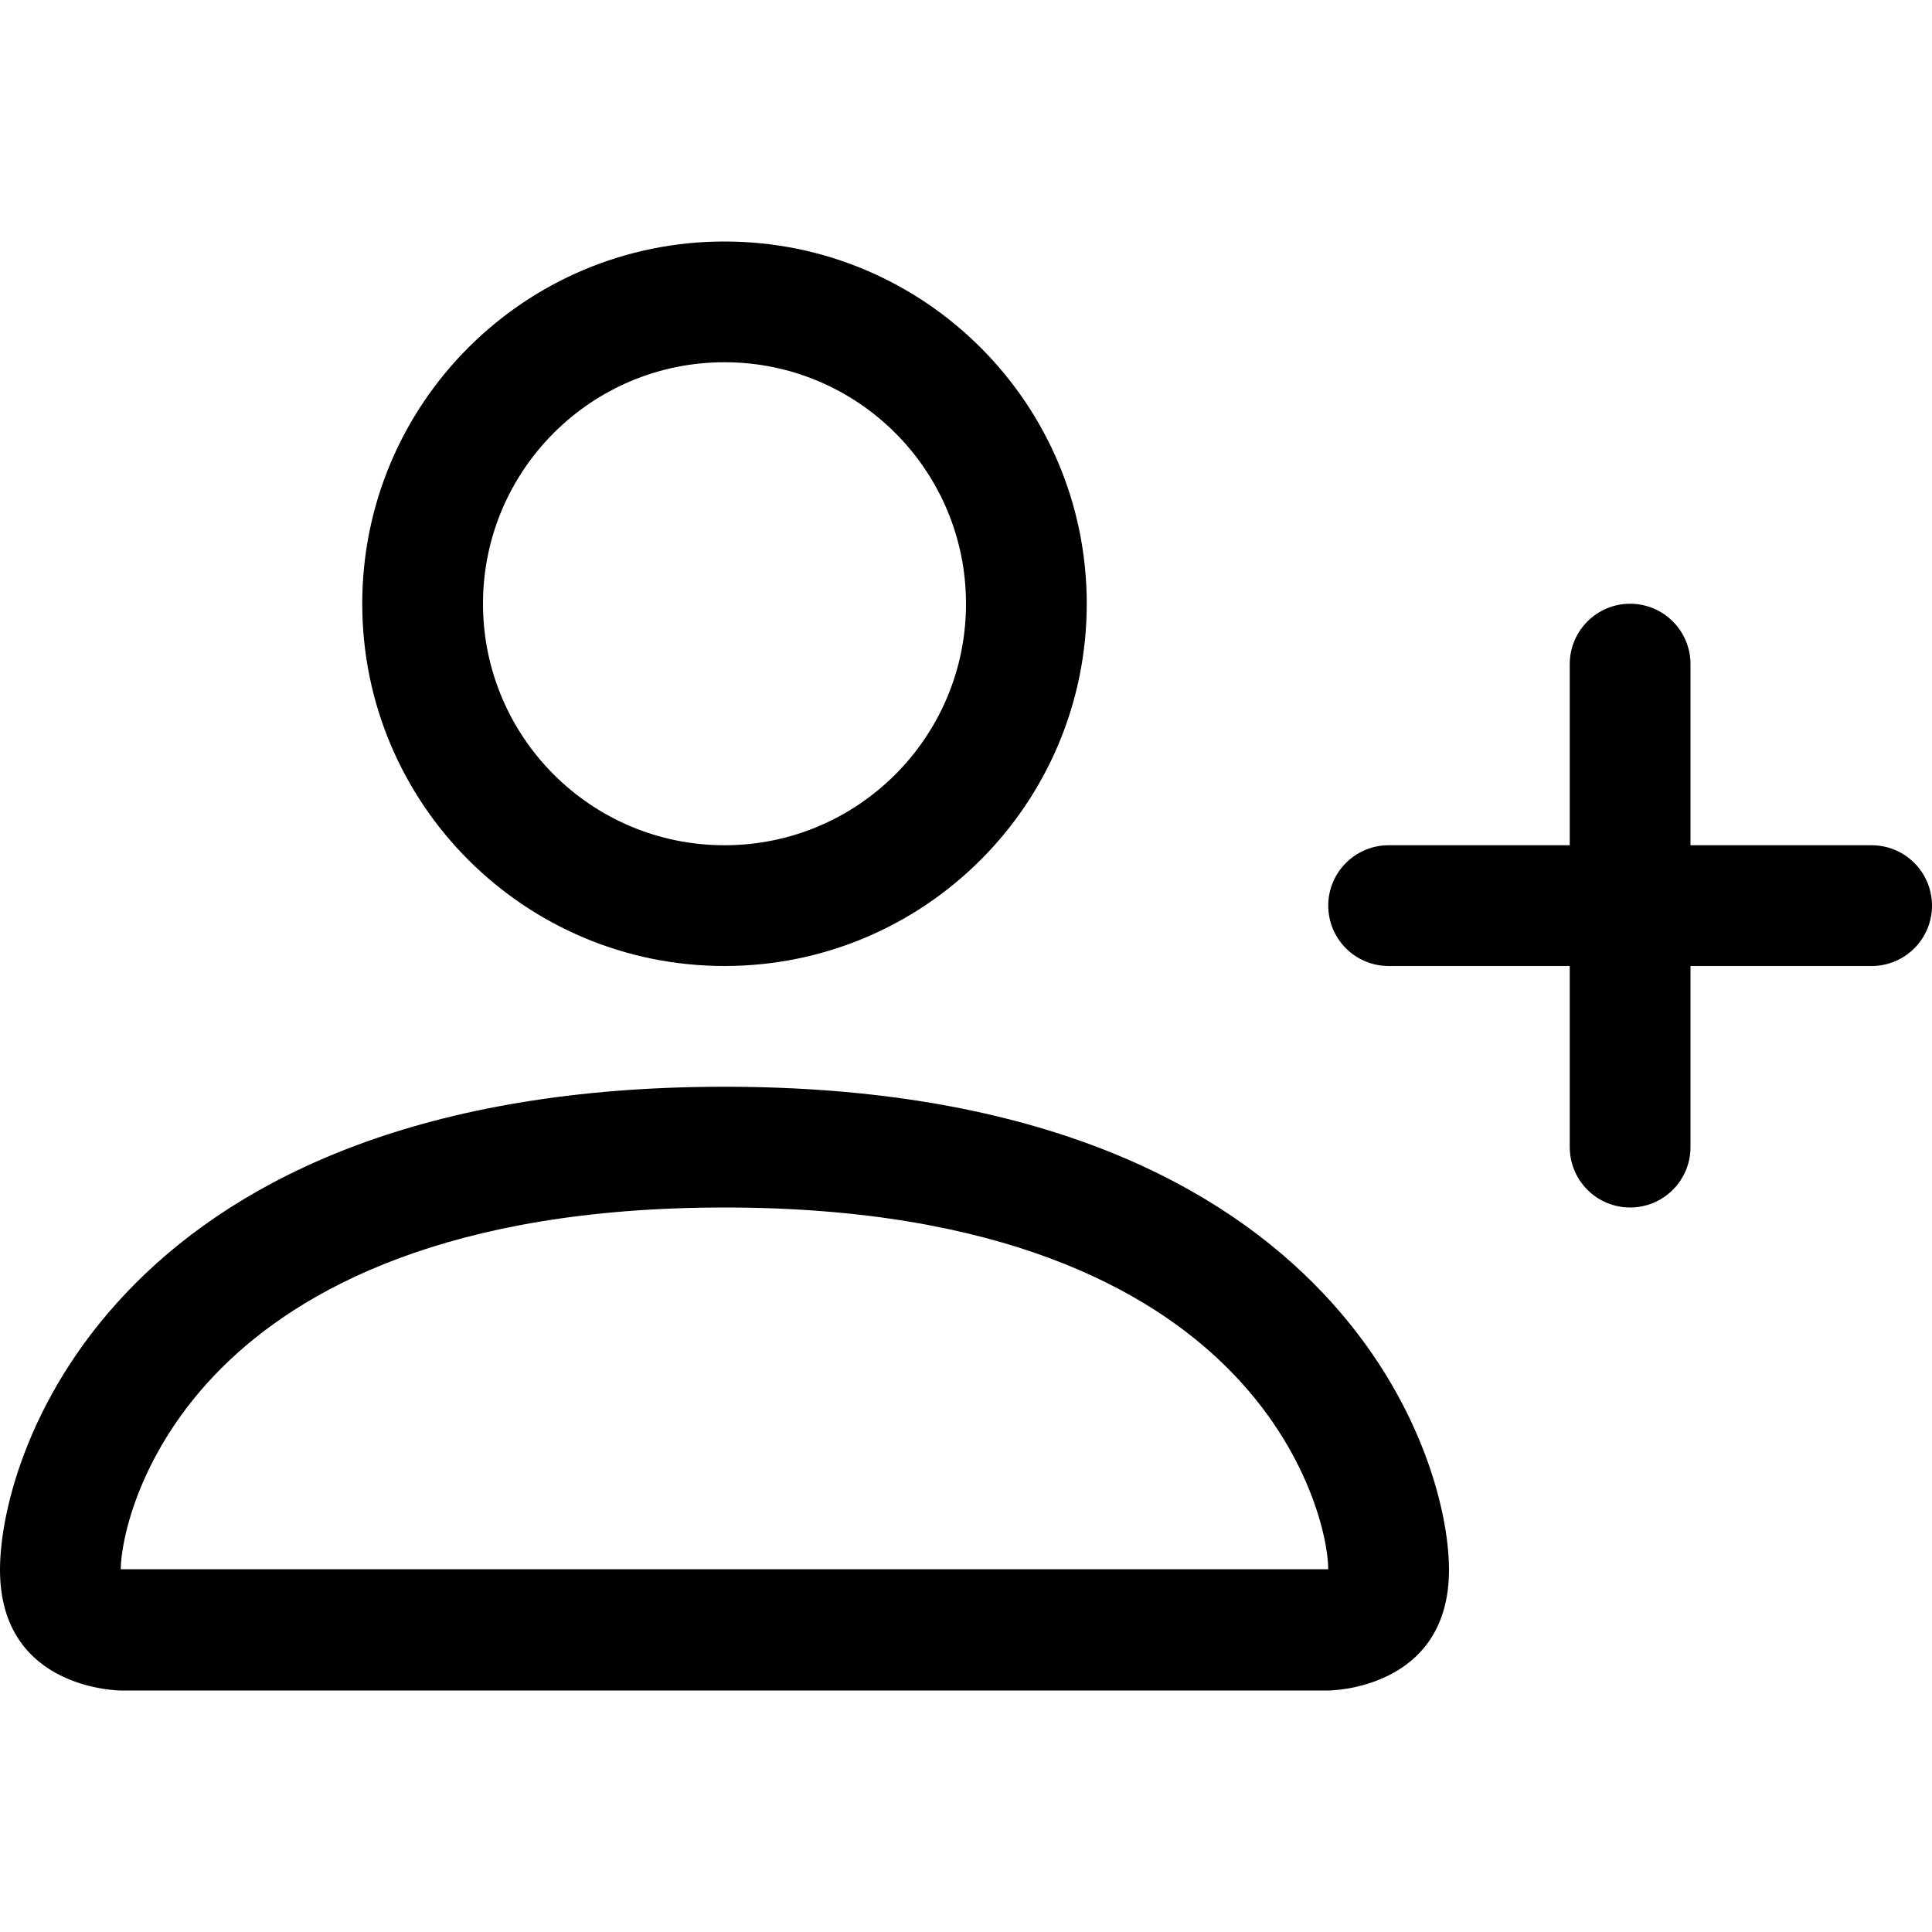
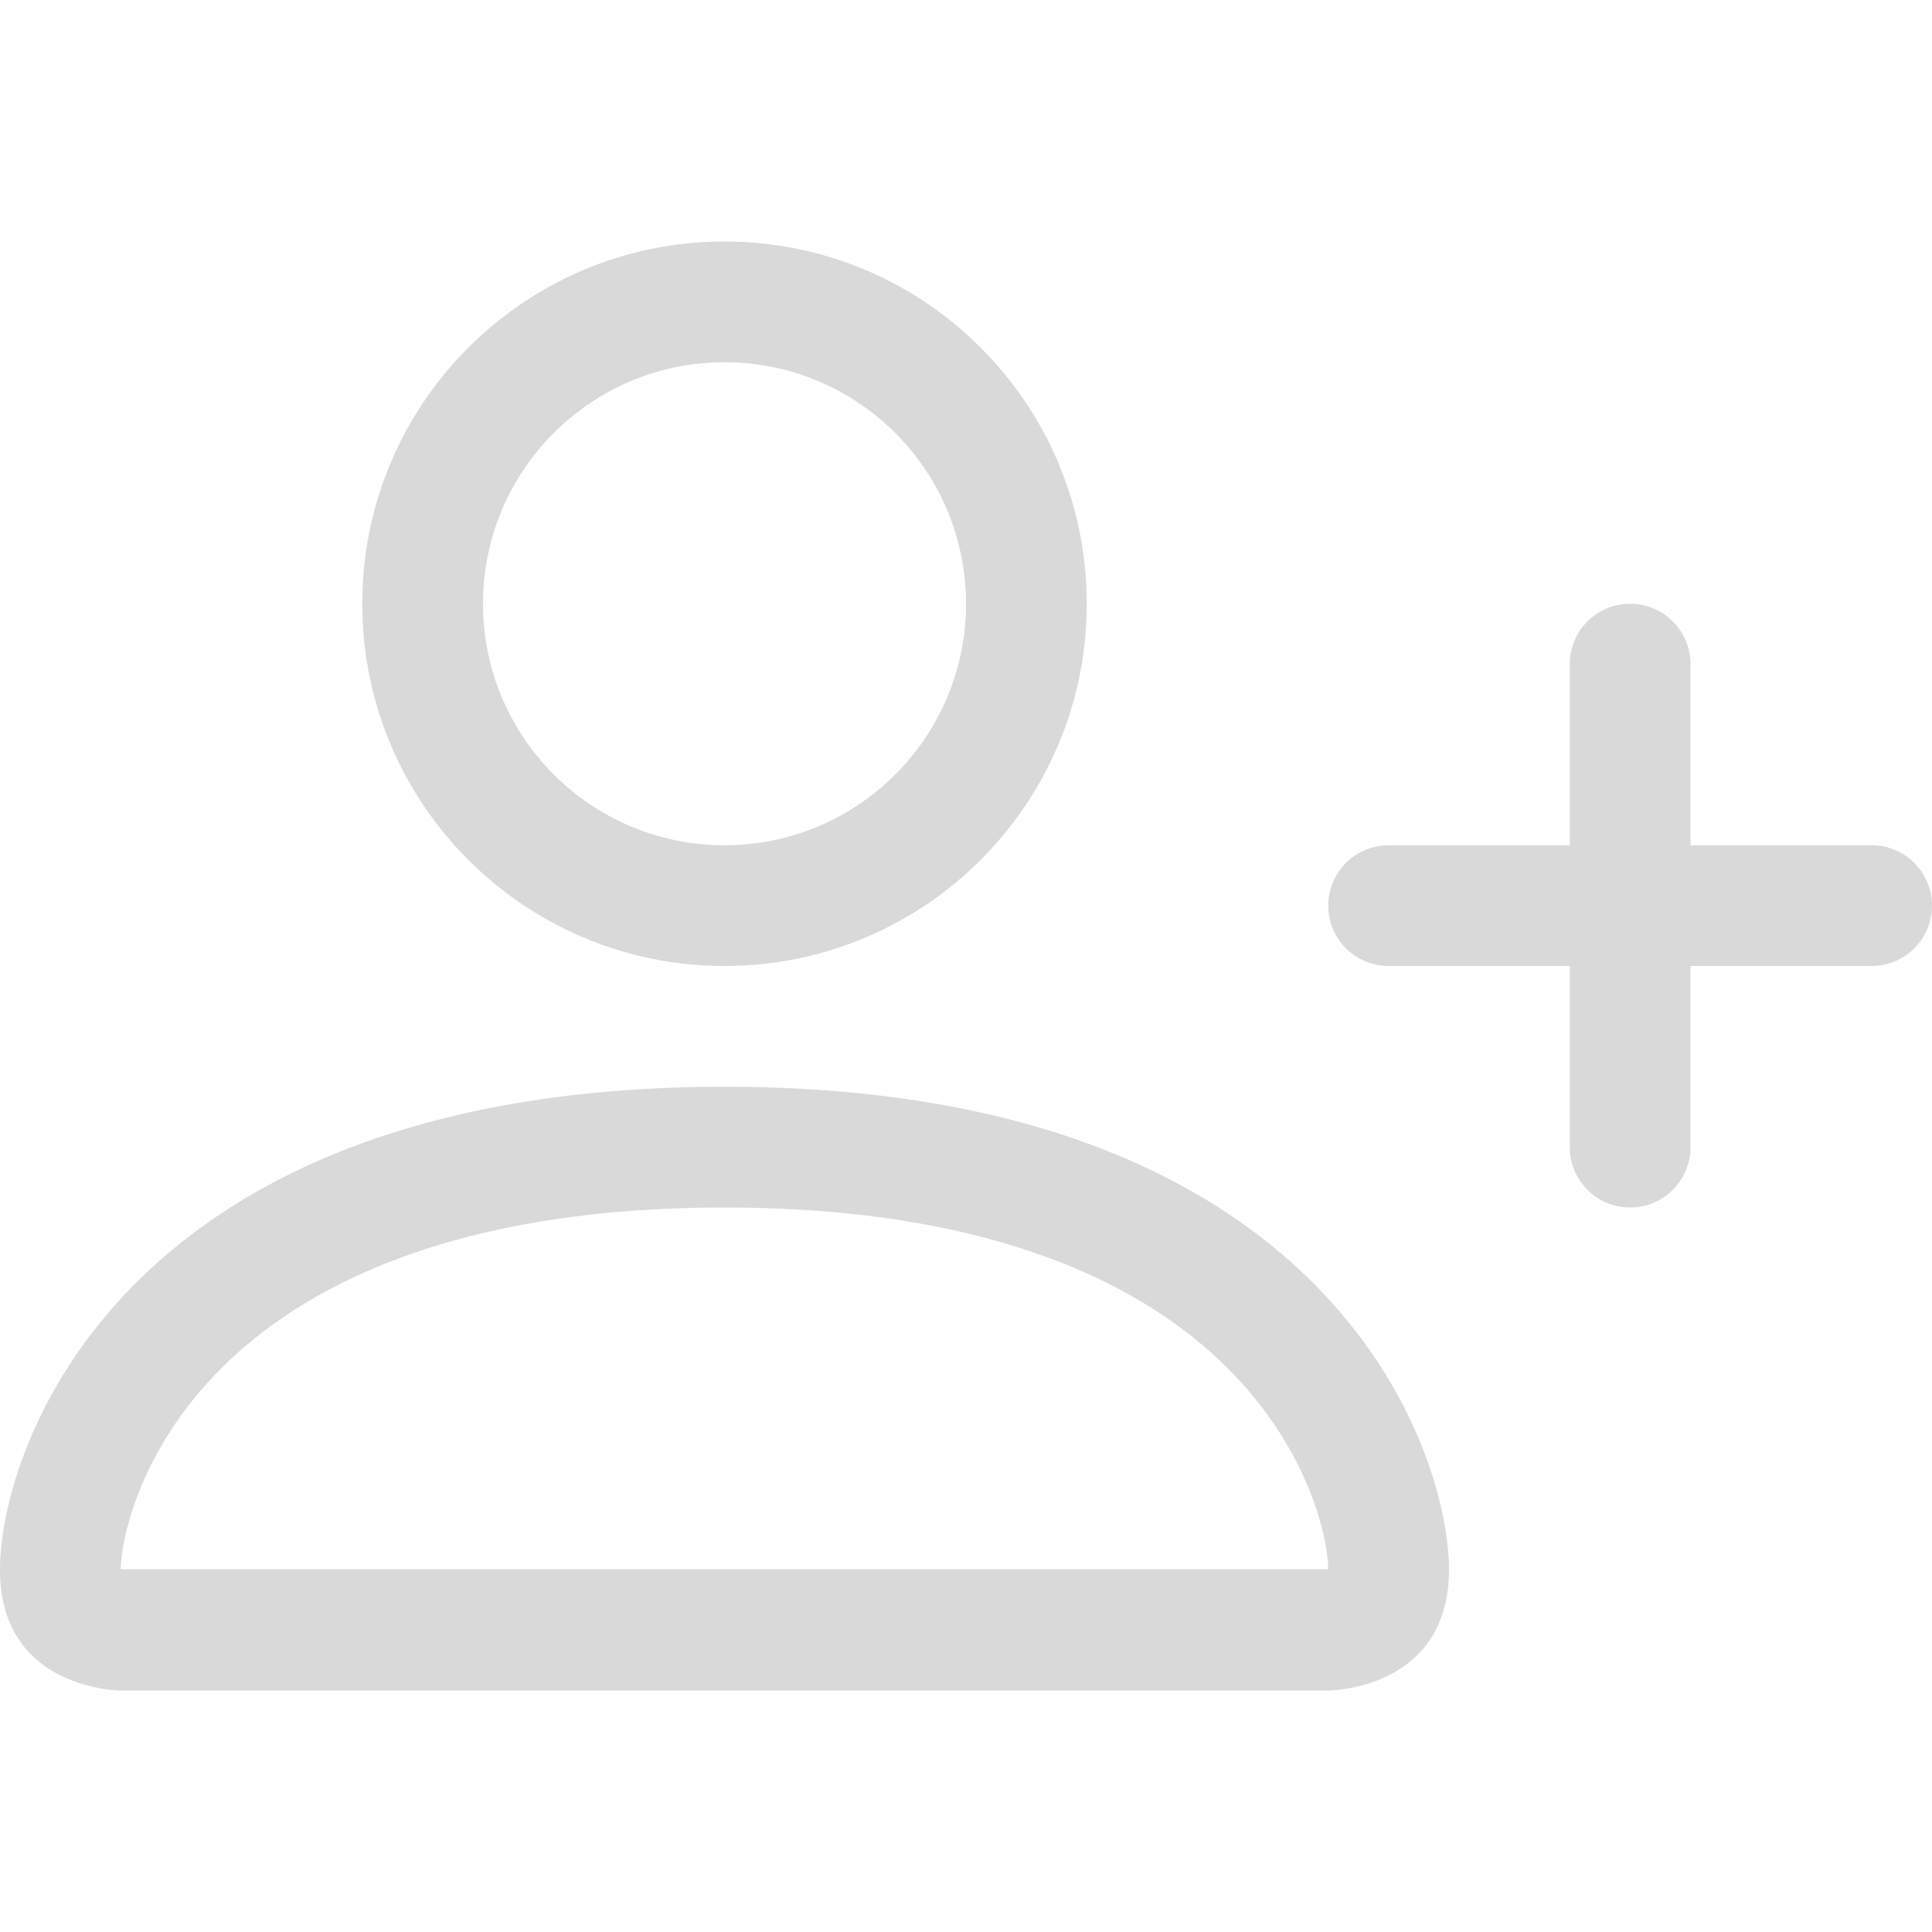
- <svg xmlns="http://www.w3.org/2000/svg" width="800px" height="800px" viewBox="0 0 16 16" fill="#000000" class="bi bi-person-plus">
+ <svg xmlns="http://www.w3.org/2000/svg" width="800px" height="800px" viewBox="0 0 16 16" fill="#d9d9d9" class="bi bi-person-plus">
  <path d="M6 8a3 3 0 1 0 0-6 3 3 0 0 0 0 6zm2-3a2 2 0 1 1-4 0 2 2 0 0 1 4 0zm4 8c0 1-1 1-1 1H1s-1 0-1-1 1-4 6-4 6 3 6 4zm-1-.004c-.001-.246-.154-.986-.832-1.664C9.516 10.68 8.289 10 6 10c-2.29 0-3.516.68-4.168 1.332-.678.678-.83 1.418-.832 1.664h10z" />
  <path fill-rule="evenodd" d="M13.5 5a.5.5 0 0 1 .5.5V7h1.5a.5.5 0 0 1 0 1H14v1.5a.5.5 0 0 1-1 0V8h-1.5a.5.5 0 0 1 0-1H13V5.5a.5.5 0 0 1 .5-.5z" />
</svg>
